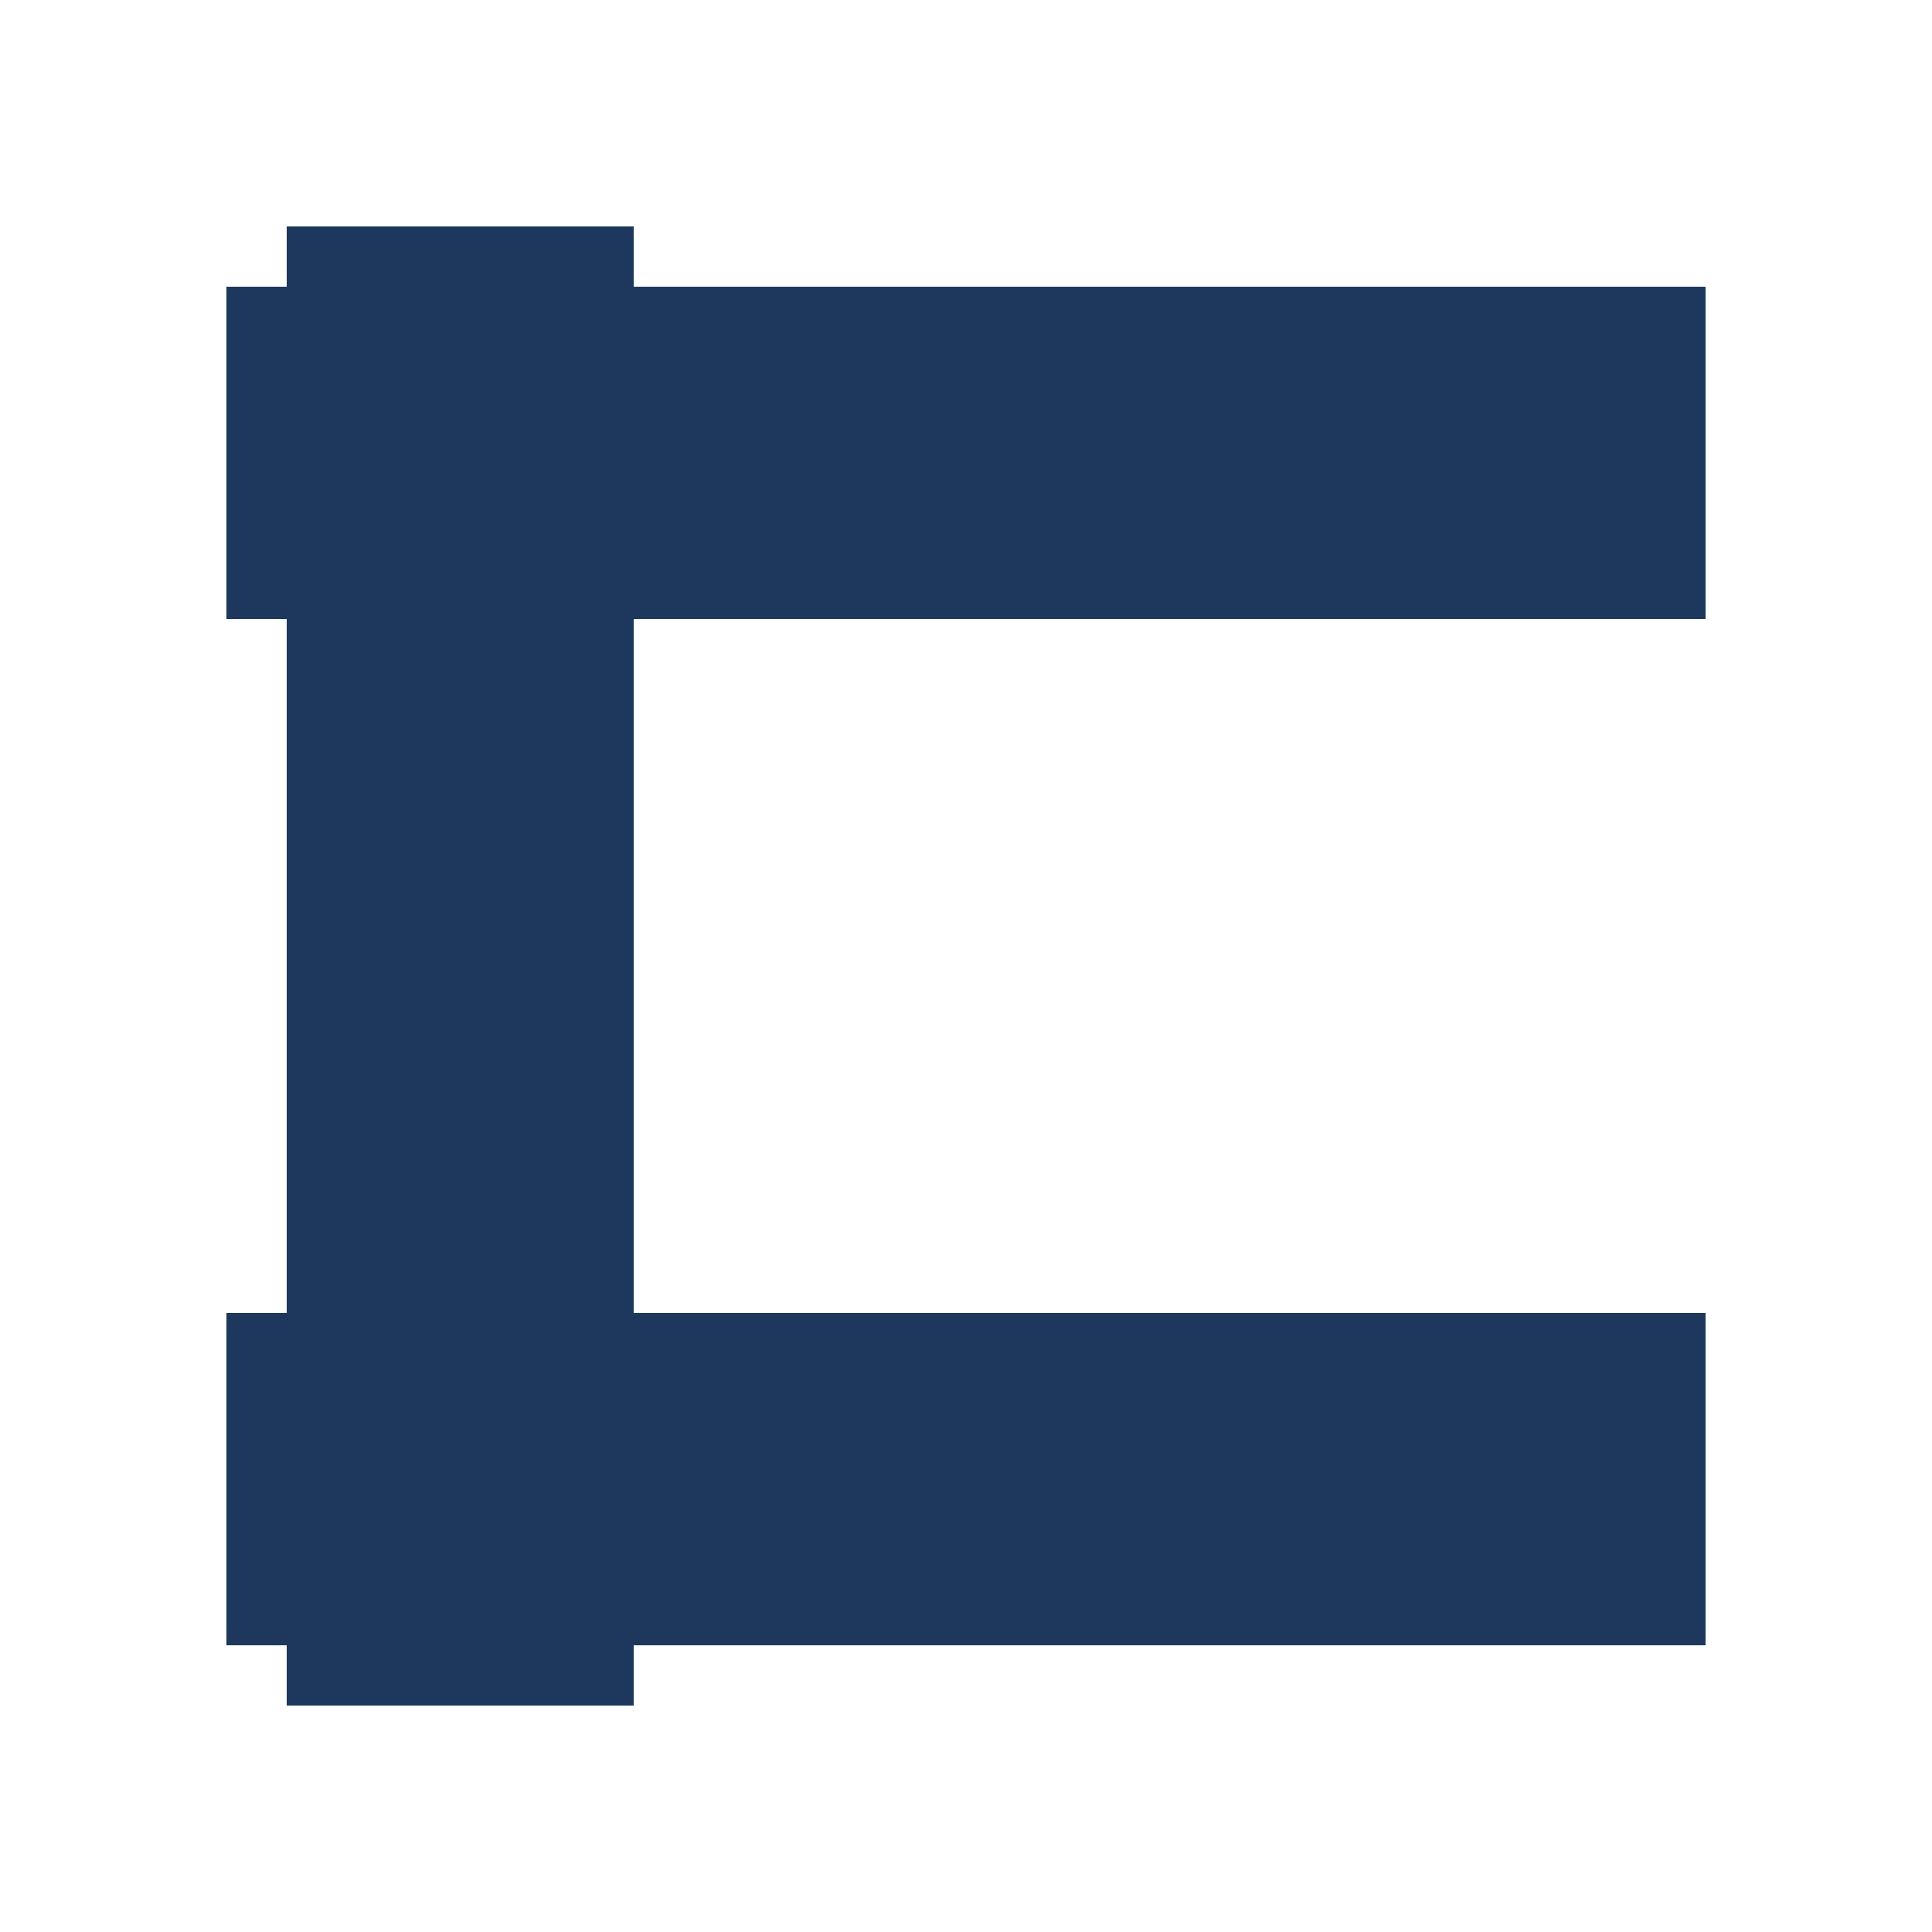
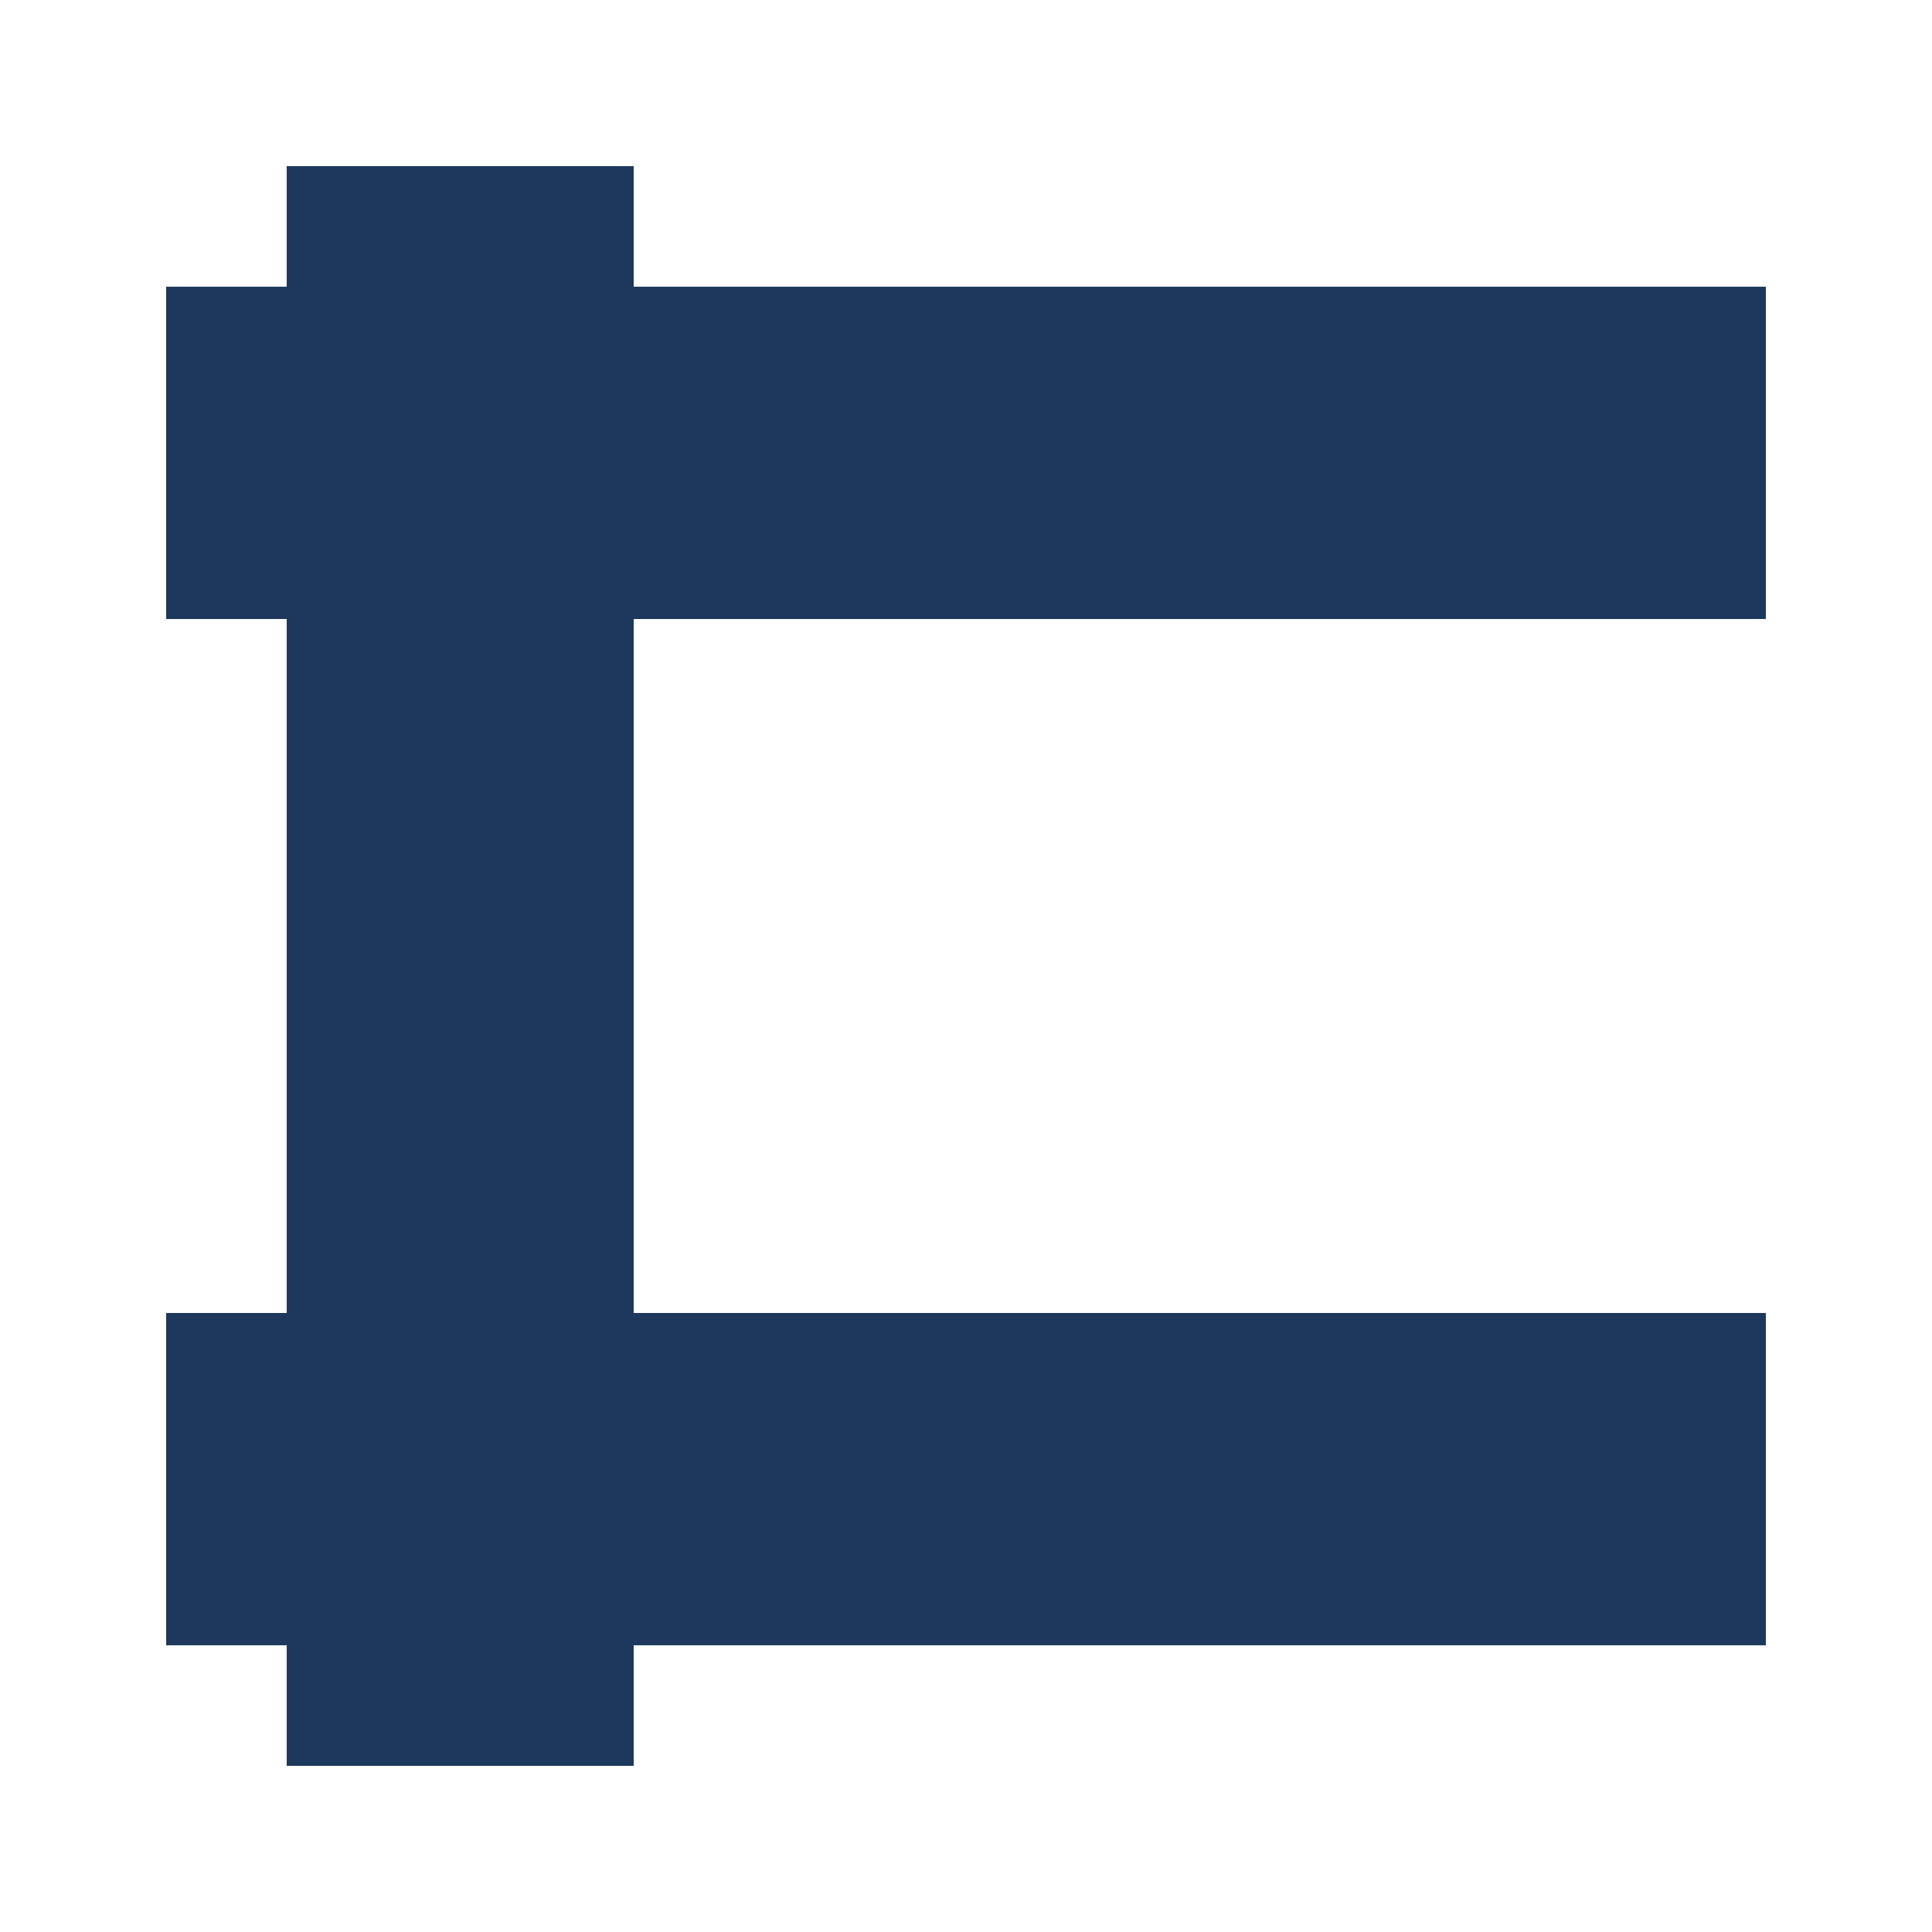
<svg xmlns="http://www.w3.org/2000/svg" width="128" height="128" viewBox="0 0 128 128" shape-rendering="crispEdges">
  <g fill="#1d385c">
-     <rect x="19" y="15" width="23" height="98" />
-     <rect x="15" y="19" width="98" height="22" />
-     <rect x="15" y="87" width="98" height="22" />
+     <rect x="19" y="11" width="23" height="106" />
+     <rect x="11" y="19" width="106" height="22" />
+     <rect x="11" y="87" width="106" height="22" />
  </g>
</svg>
